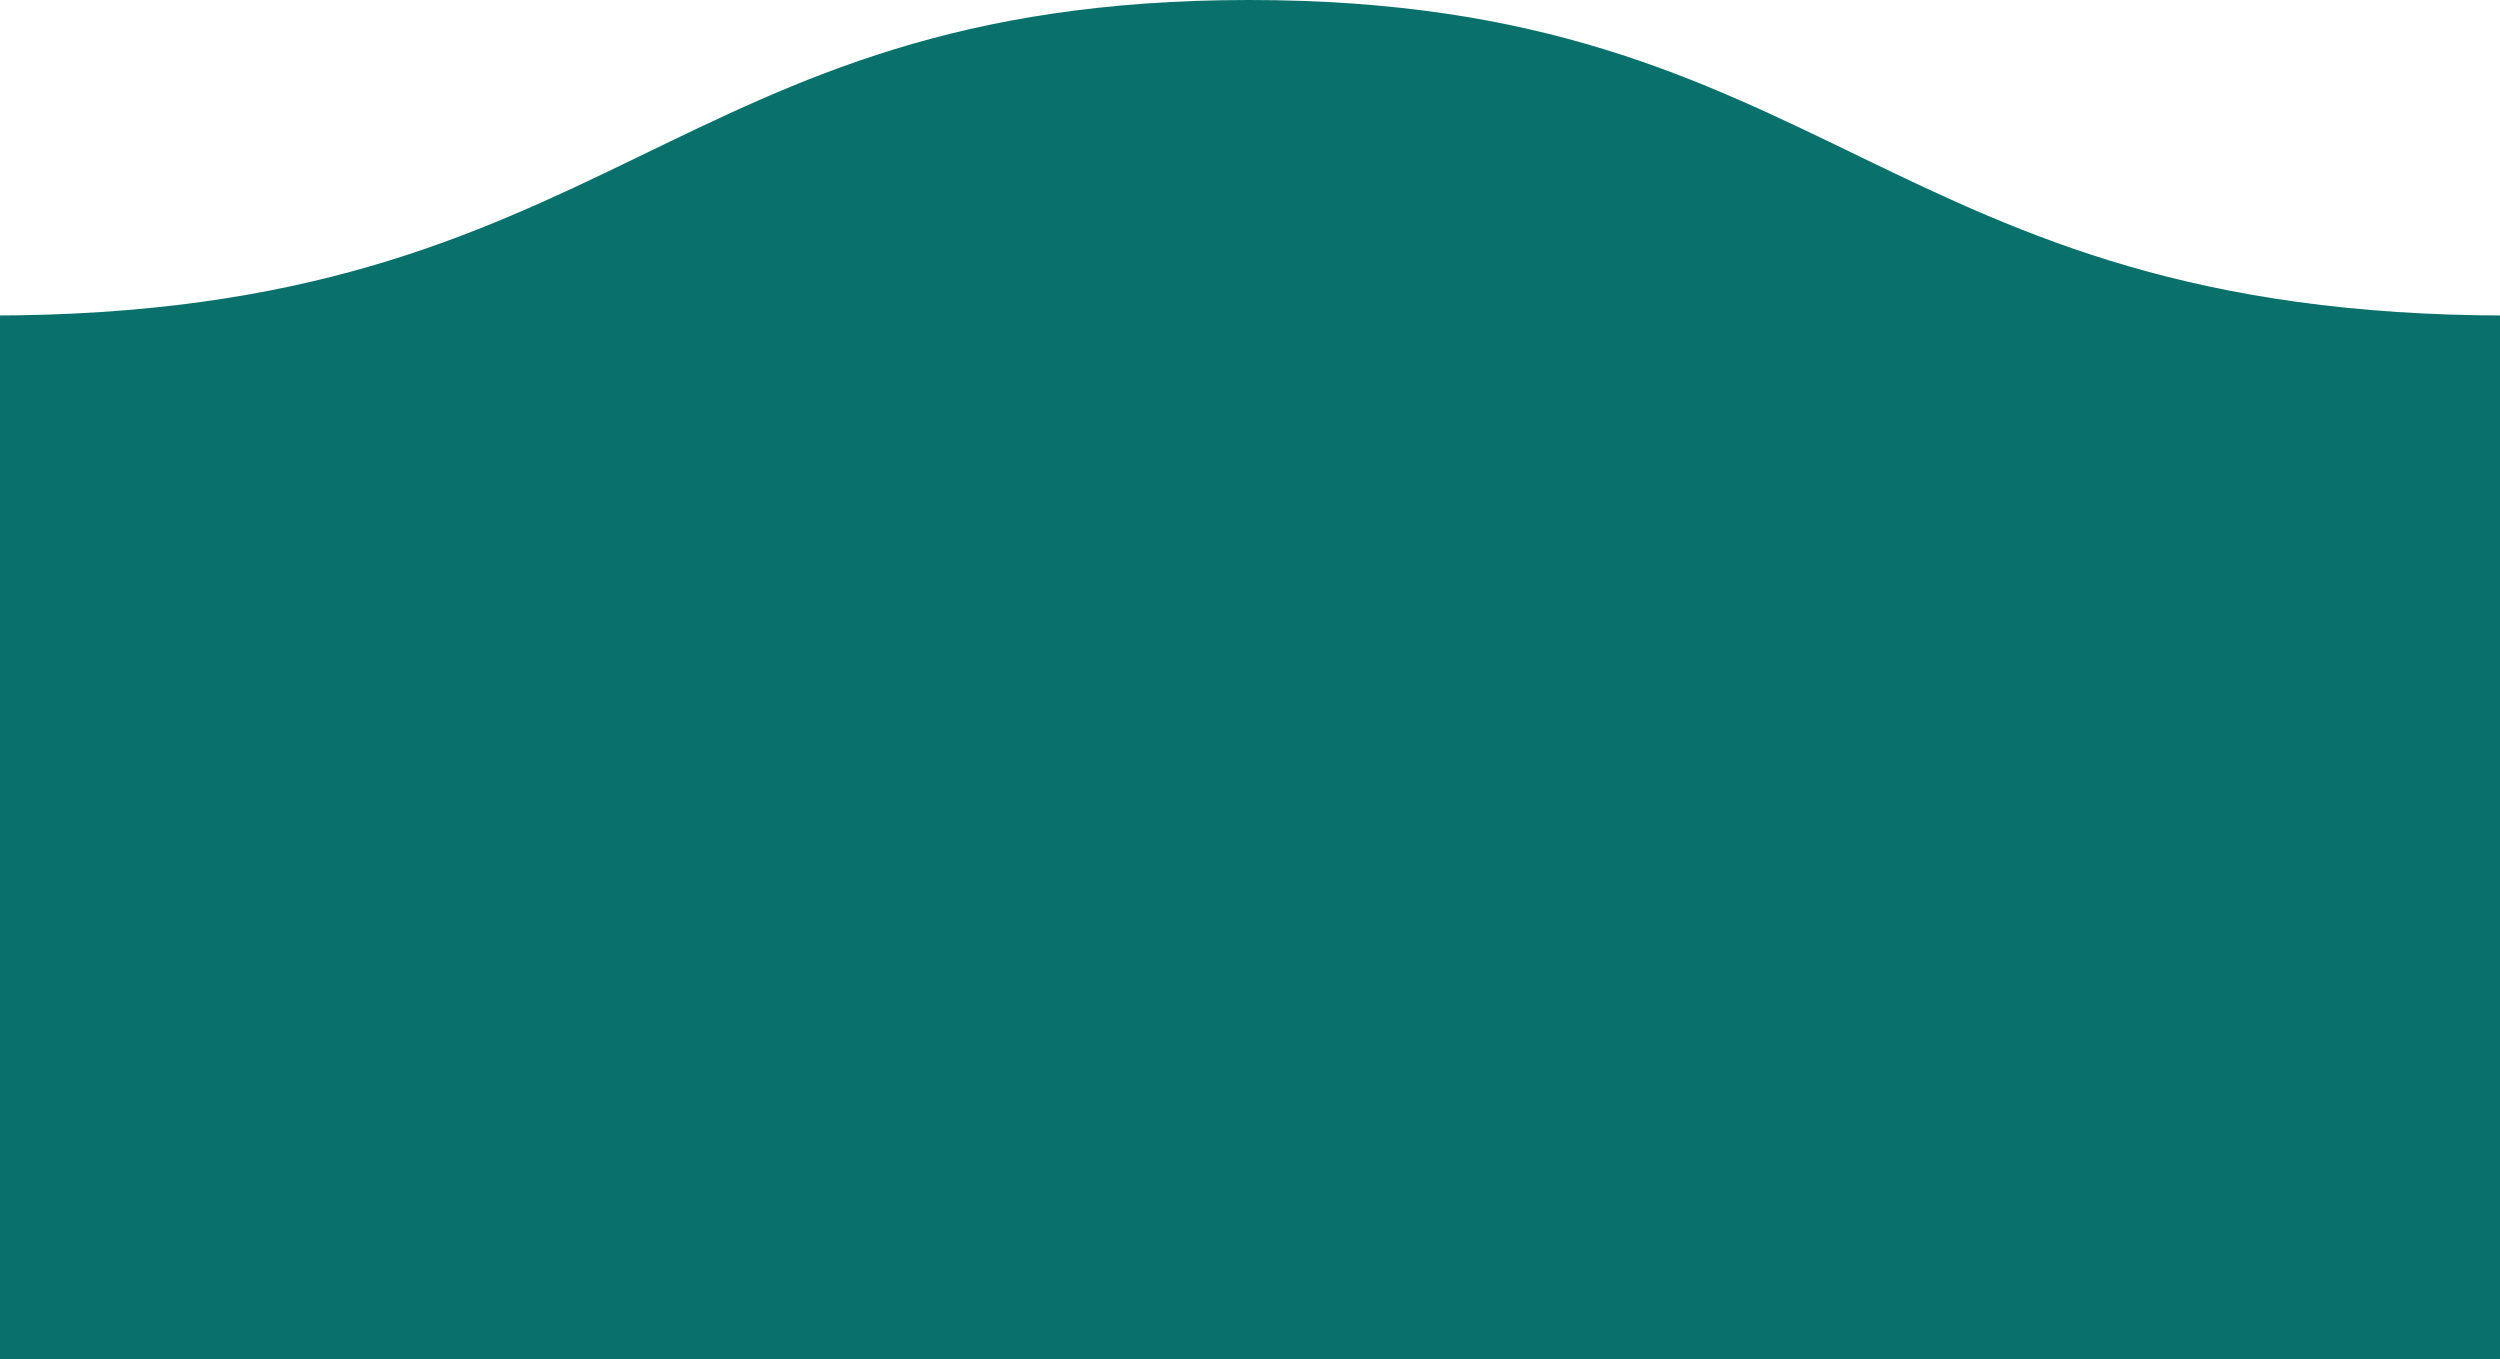
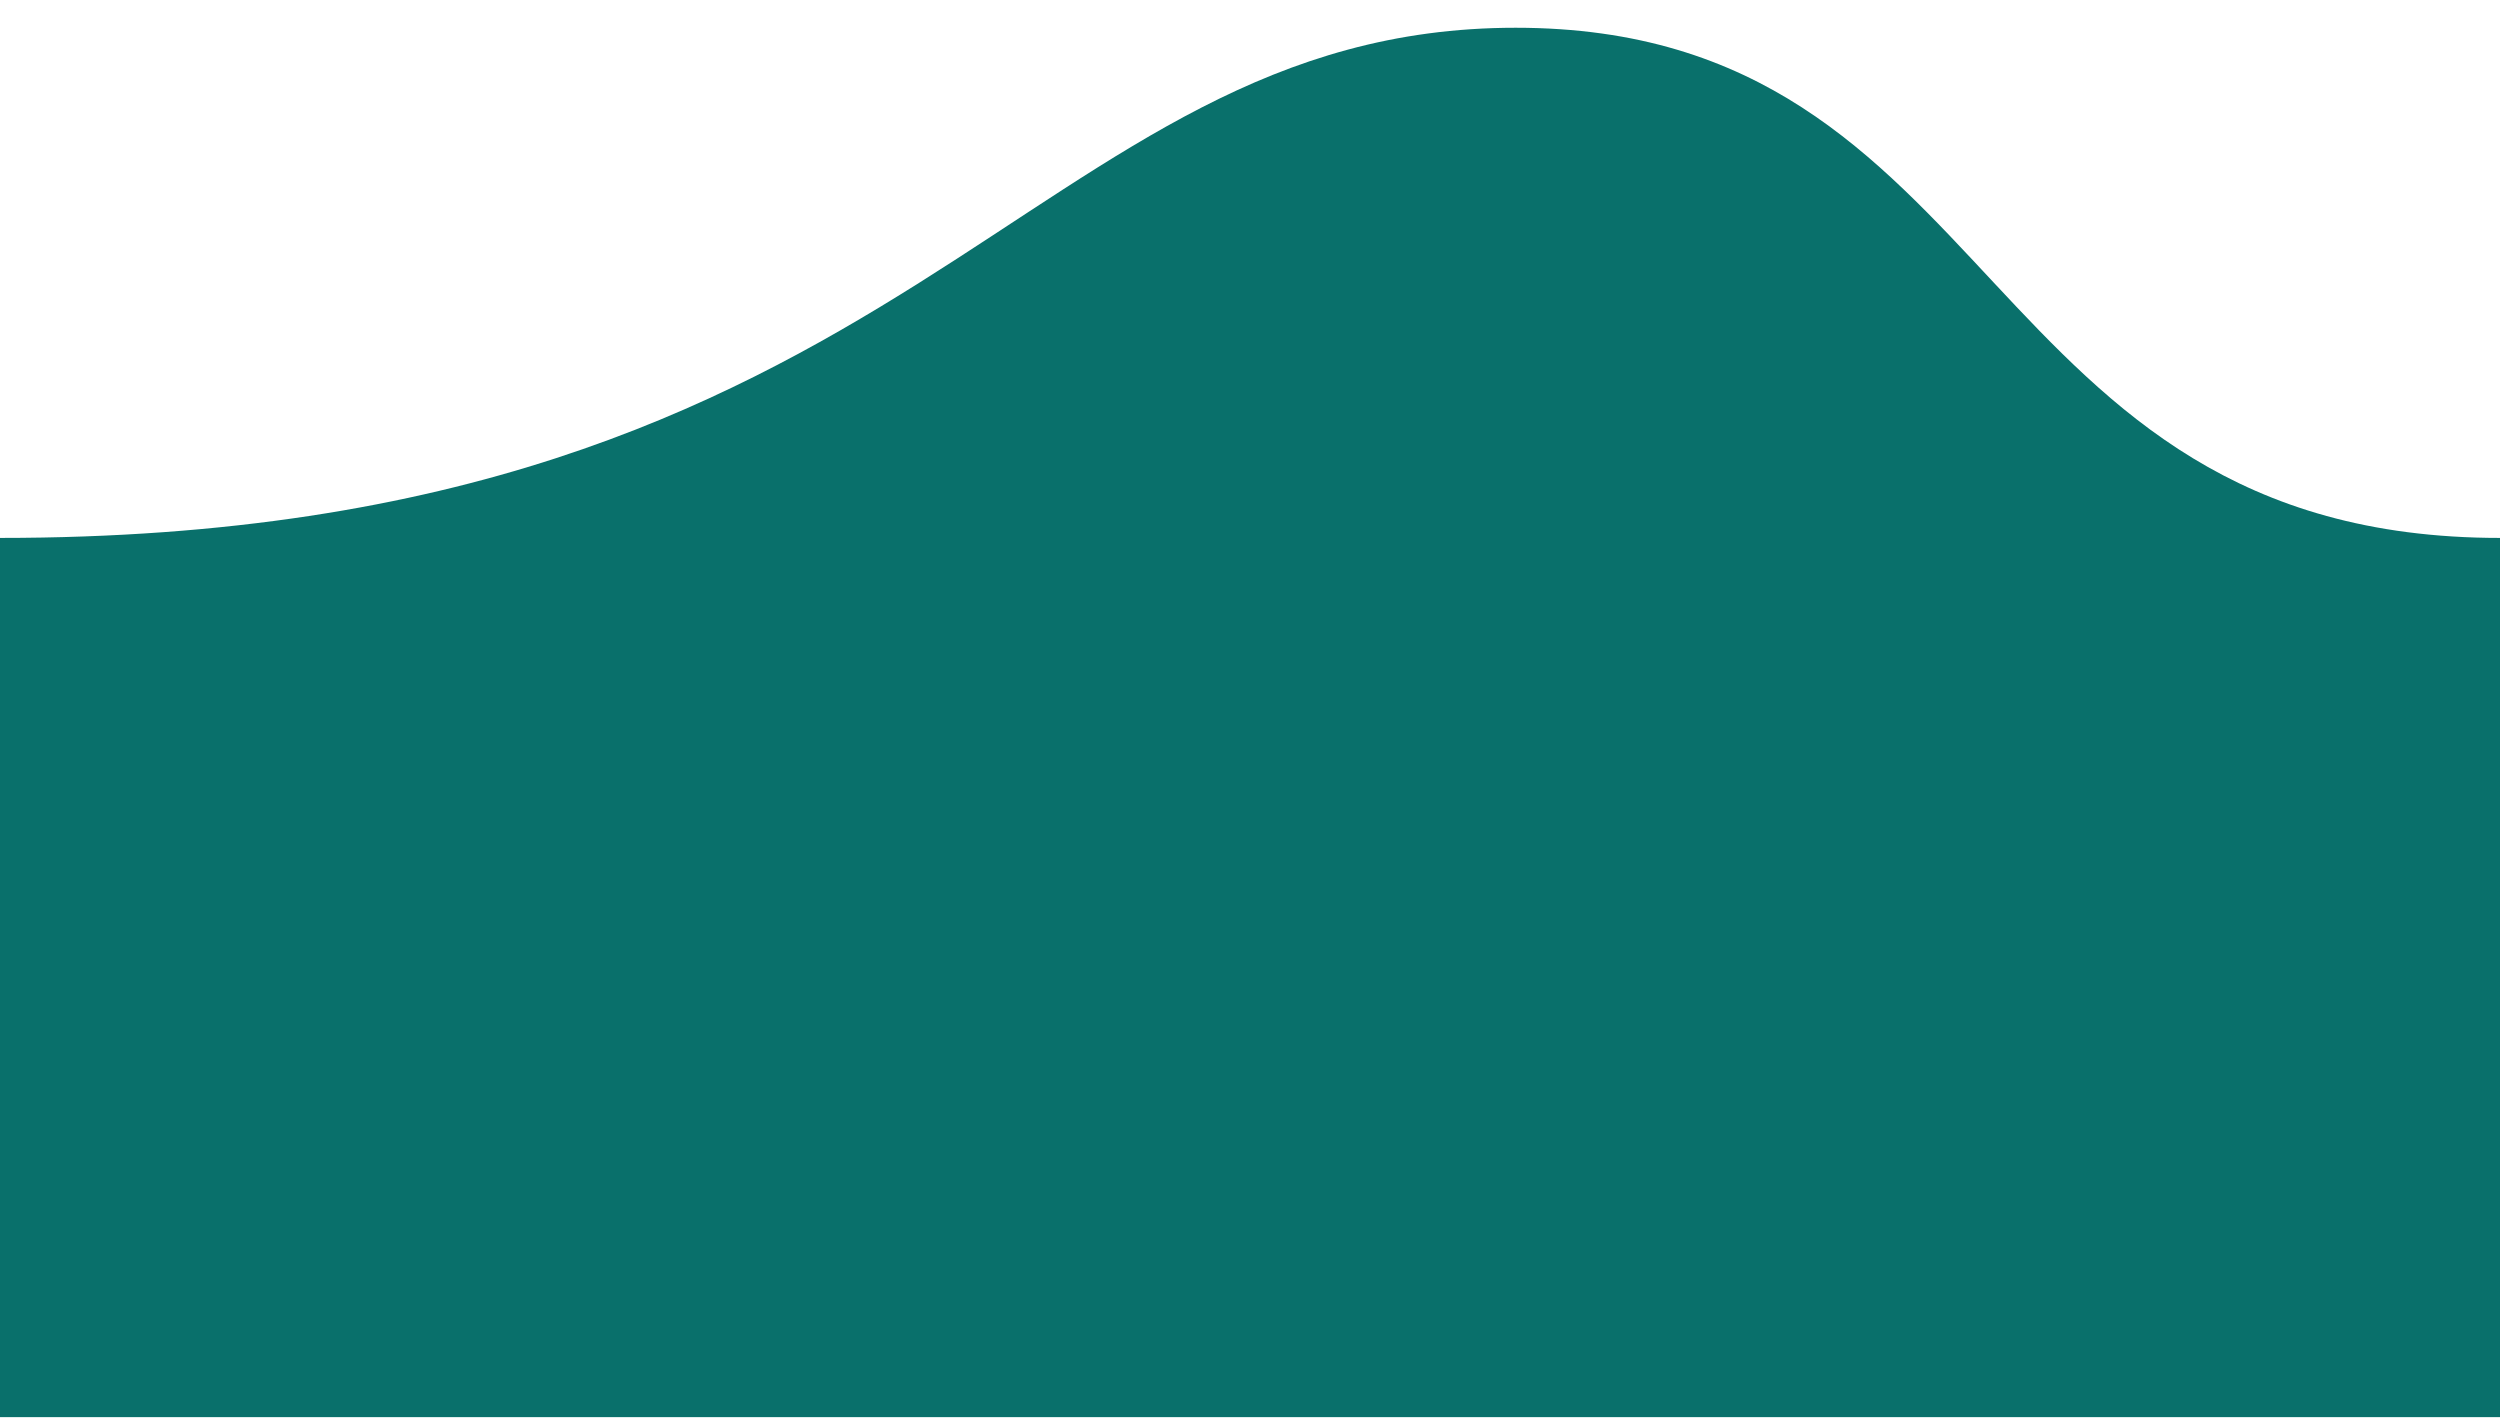
- <svg xmlns="http://www.w3.org/2000/svg" version="1.1" id="Layer_1" x="0px" y="0px" width="150.917px" height="81.993px" viewBox="0.584 0.257 150.917 81.993" enable-background="new 0.584 0.257 150.917 81.993" xml:space="preserve">
-   <path fill="#09706B" d="M-0.001,82.729L-0.001,82.729V19.304c37.995,0,40.692-19.047,75.989-19.047  c35.328,0,38.027,19.047,76.021,19.047l0,0v10.526v52.898H-0.001z" />
+ <svg xmlns="http://www.w3.org/2000/svg" version="1.1" id="Layer_1" x="0px" y="0px" width="180.342px" height="102.229px" viewBox="0 0 180.342 102.229" enable-background="new 0 0 180.342 102.229" xml:space="preserve">
+   <path fill="#09706B" d="M28.333,102.229H0V38.804c66.328,0,74.037-36.802,109.334-36.802c35.328,0,33.015,36.802,71.008,36.802l0,0  v10.526v52.898H28.333z" />
+   <circle fill="#09706B" cx="230.445" cy="-51.859" r="30.5" />
+   <circle fill="#188C83" cx="302.445" cy="-54.359" r="30.5" />
+   <circle fill="#29A599" cx="264.445" cy="16.141" r="30.5" />
+   <circle fill="#23BBEA" cx="340.445" cy="16.141" r="30.5" />
</svg>
